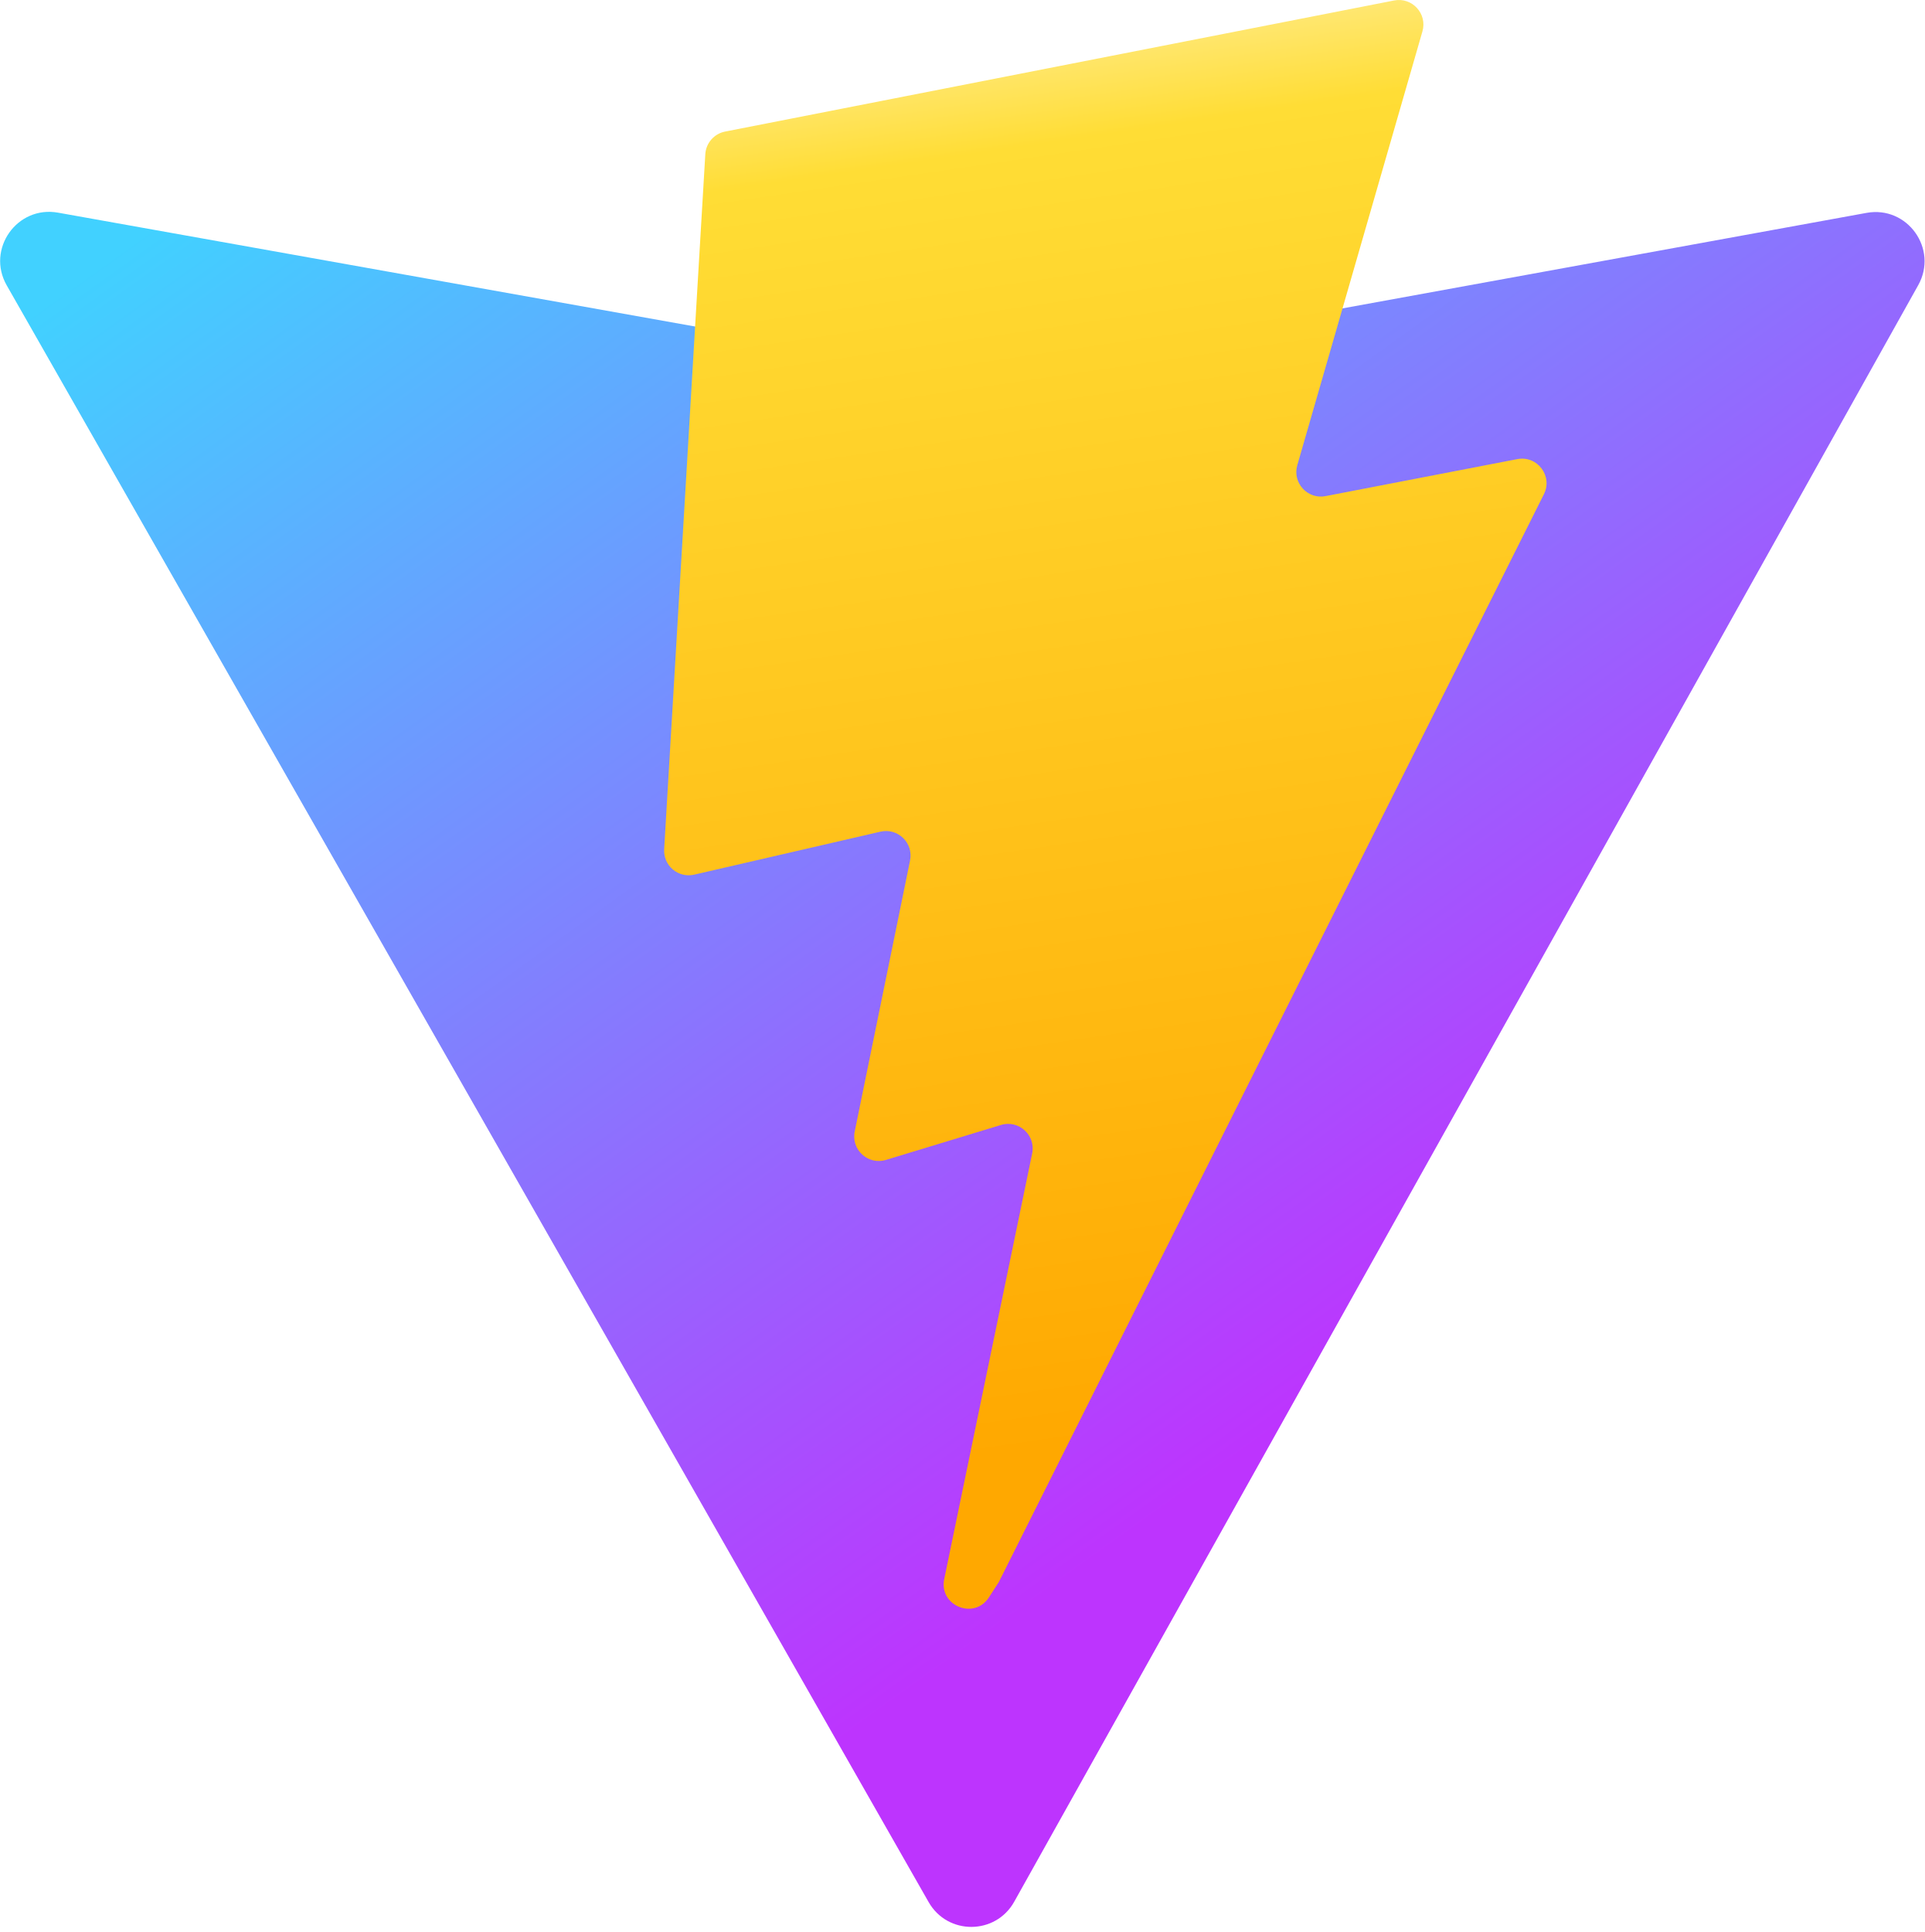
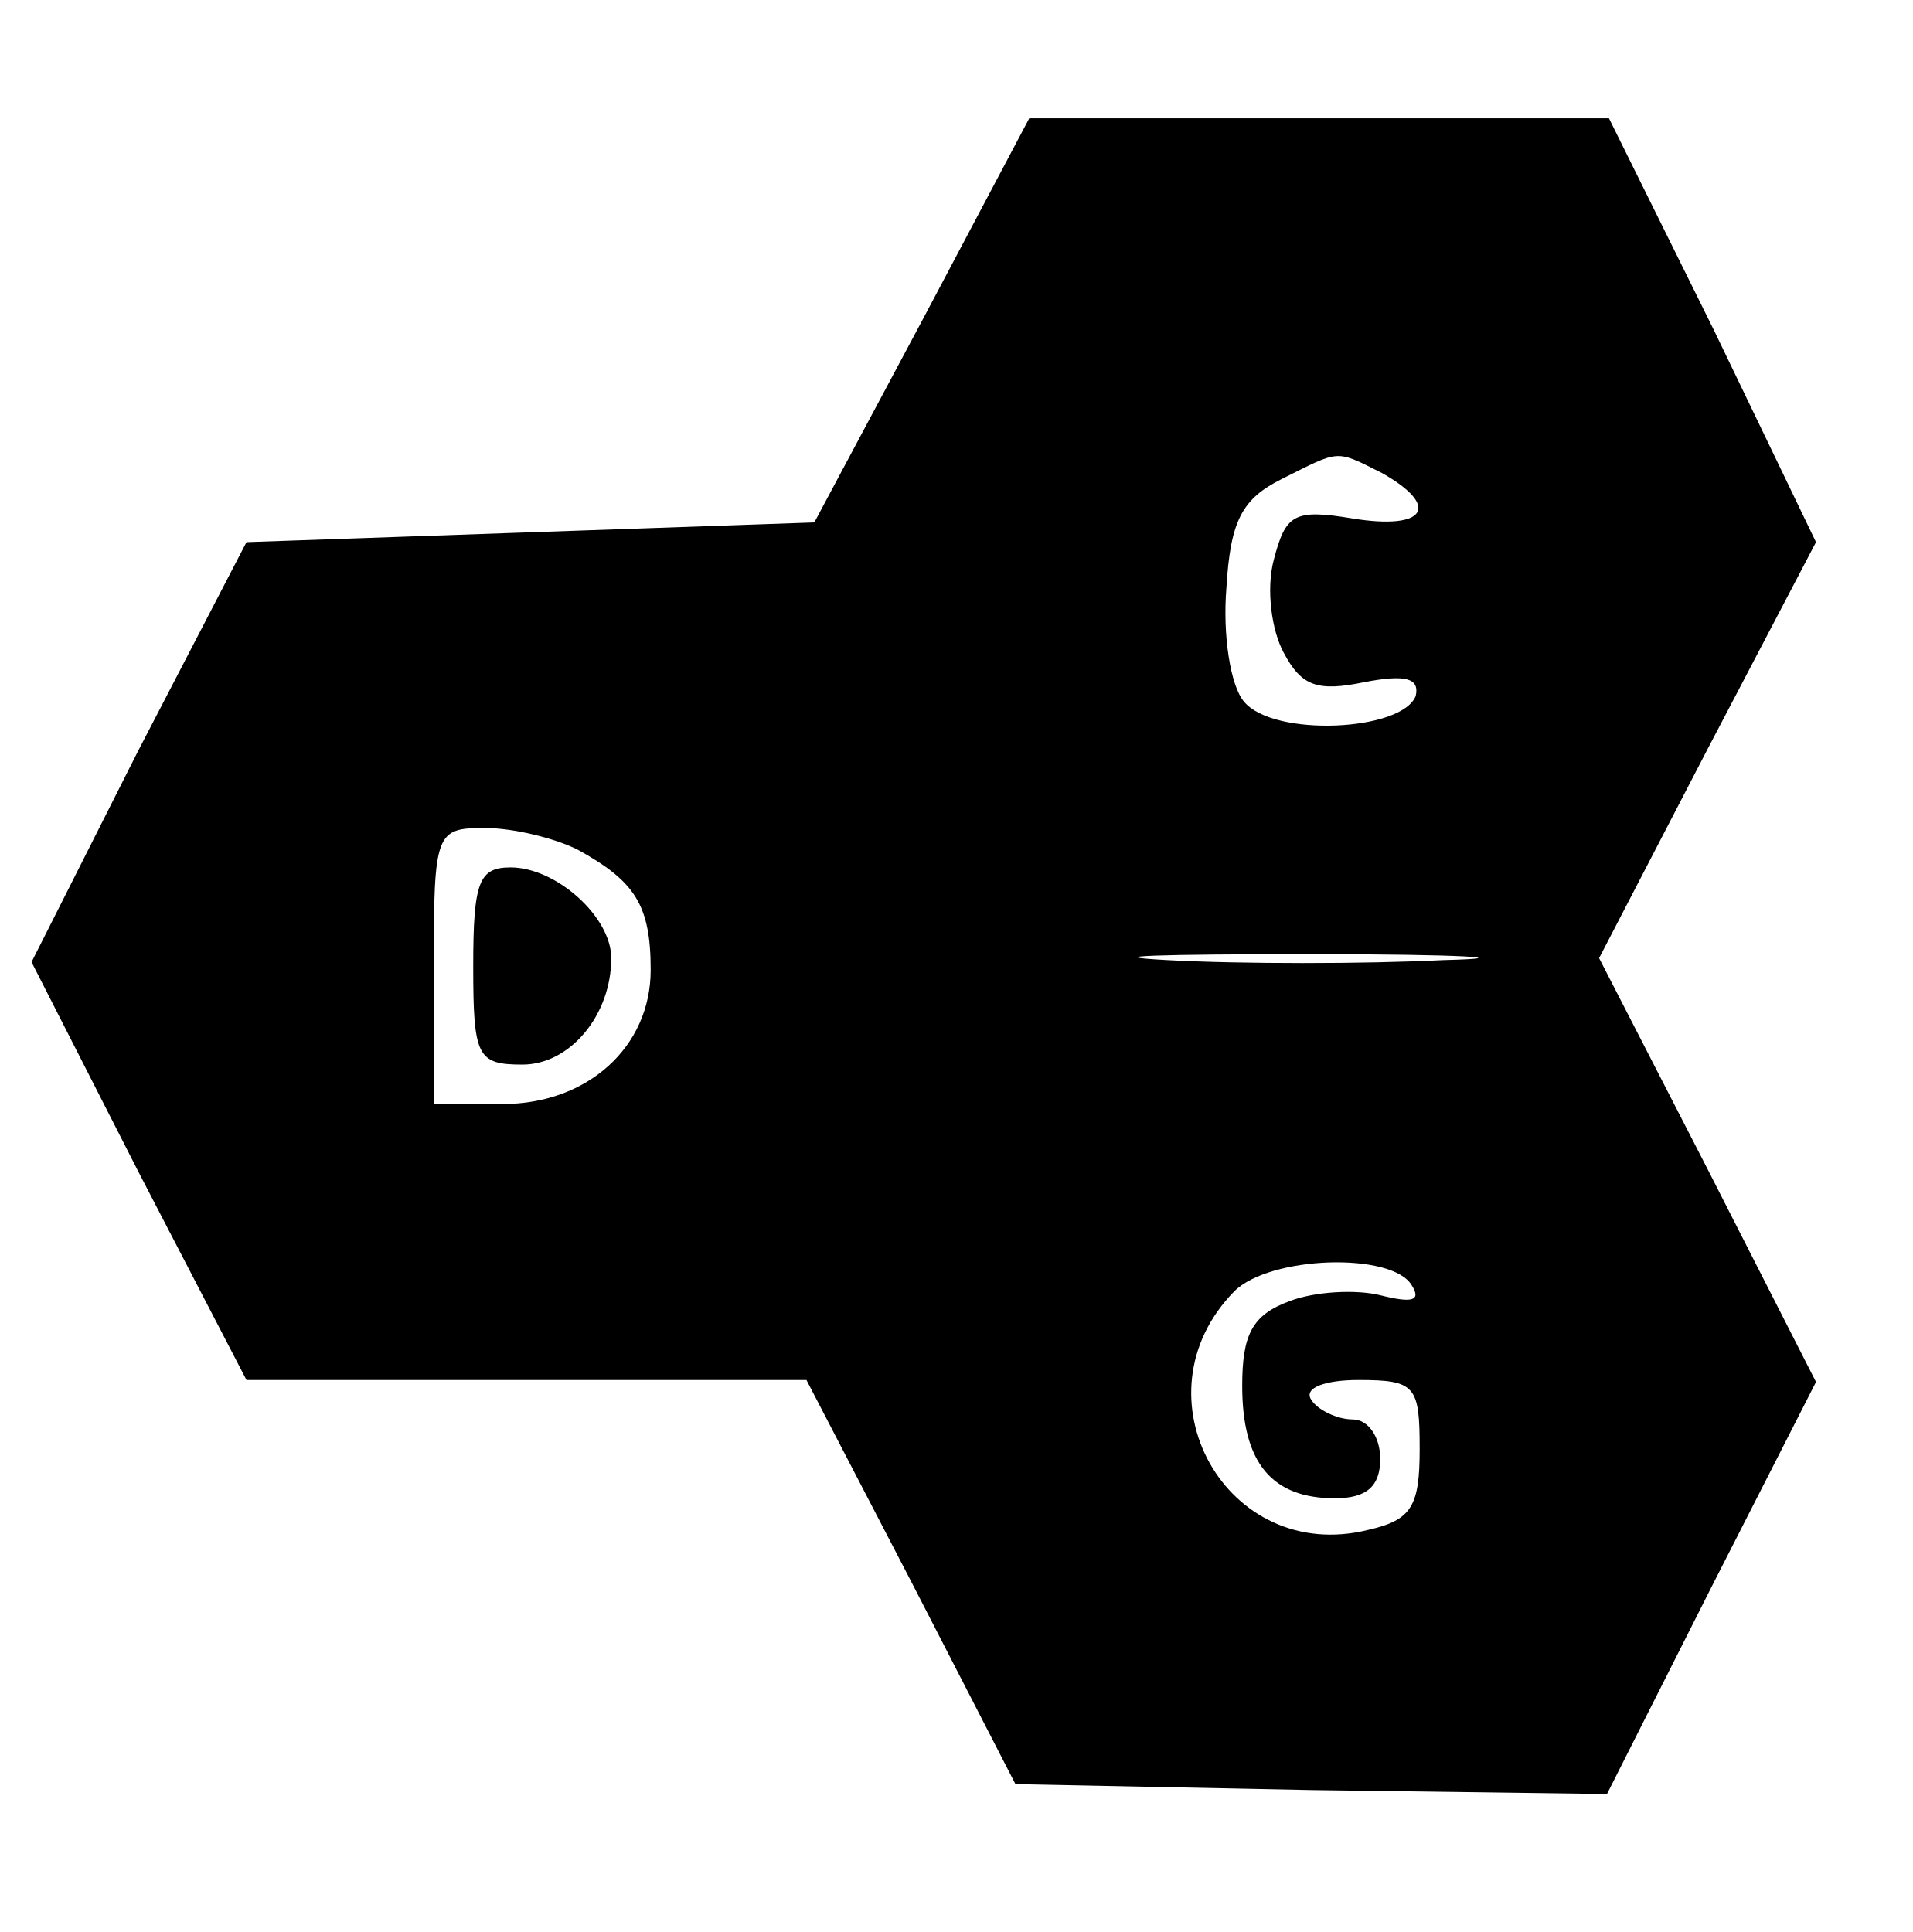
- <svg xmlns="http://www.w3.org/2000/svg" aria-hidden="true" role="img" class="iconify iconify--logos" width="31.88" height="32" preserveAspectRatio="xMidYMid meet" viewBox="0 0 256 257">
-   <defs>
-     <linearGradient id="IconifyId1813088fe1fbc01fb466" x1="-.828%" x2="57.636%" y1="7.652%" y2="78.411%">
-       <stop offset="0%" stop-color="#41D1FF" />
-       <stop offset="100%" stop-color="#BD34FE" />
-     </linearGradient>
-     <linearGradient id="IconifyId1813088fe1fbc01fb467" x1="43.376%" x2="50.316%" y1="2.242%" y2="89.03%">
-       <stop offset="0%" stop-color="#FFEA83" />
-       <stop offset="8.333%" stop-color="#FFDD35" />
-       <stop offset="100%" stop-color="#FFA800" />
-     </linearGradient>
-   </defs>
-   <path fill="url(#IconifyId1813088fe1fbc01fb466)" d="M255.153 37.938L134.897 252.976c-2.483 4.44-8.862 4.466-11.382.048L.875 37.958c-2.746-4.814 1.371-10.646 6.827-9.67l120.385 21.517a6.537 6.537 0 0 0 2.322-.004l117.867-21.483c5.438-.991 9.574 4.796 6.877 9.62Z" />
-   <path fill="url(#IconifyId1813088fe1fbc01fb467)" d="M185.432.063L96.44 17.501a3.268 3.268 0 0 0-2.634 3.014l-5.474 92.456a3.268 3.268 0 0 0 3.997 3.378l24.777-5.718c2.318-.535 4.413 1.507 3.936 3.838l-7.361 36.047c-.495 2.426 1.782 4.5 4.151 3.78l15.304-4.649c2.372-.72 4.652 1.36 4.15 3.788l-11.698 56.621c-.732 3.542 3.979 5.473 5.943 2.437l1.313-2.028l72.516-144.72c1.215-2.423-.88-5.186-3.54-4.672l-25.505 4.922c-2.396.462-4.435-1.77-3.759-4.114l16.646-57.705c.677-2.35-1.37-4.583-3.769-4.113Z" />
+ <svg xmlns="http://www.w3.org/2000/svg" version="1.0" width="97pt" height="98pt" viewBox="0 0 97 98" preserveAspectRatio="xMidYMid meet">
+   <g transform="translate(0,98) scale(0.1,-0.1)" fill="#000000" stroke="none">
+     <path d="M468 818 l-55 -103 -144 -5 -144 -5 -55 -106 -54 -107 54 -106 55 -106 142 0 142 0 53 -102 53 -103 150 -3 150 -2 53 105 53 104 -55 108 -55 107 55 106 55 105 -52 108 -53 107 -147 0 -147 0 -54 -102z m233 -78 c30 -17 22 -29 -15 -23 -30 5 -34 2 -40 -21 -4 -15 -1 -36 5 -47 9 -17 17 -20 41 -15 21 4 28 2 26 -7 -7 -18 -72 -21 -87 -3 -7 8 -11 34 -9 58 2 34 8 45 28 55 30 15 27 15 51 3z m-408 -191 c29 -16 37 -28 37 -61 0 -39 -32 -68 -75 -68 l-35 0 0 70 c0 68 1 70 26 70 14 0 35 -5 47 -11z m439 -56 c-40 -2 -103 -2 -140 0 -37 2 -4 3 73 3 77 0 107 -2 67 -3z m-16 -165 c5 -8 0 -9 -16 -5 -12 3 -33 2 -46 -3 -19 -7 -24 -17 -24 -43 0 -39 15 -57 47 -57 16 0 23 6 23 20 0 11 -6 20 -14 20 -8 0 -18 5 -21 10 -4 6 7 10 24 10 29 0 31 -3 31 -35 0 -29 -4 -36 -26 -41 -72 -18 -120 68 -68 121 18 18 80 20 90 3z" />
+     <path d="M240 490 c0 -46 2 -50 25 -50 24 0 45 25 45 54 0 21 -28 46 -51 46 -16 0 -19 -7 -19 -50z" />
+   </g>
</svg>
